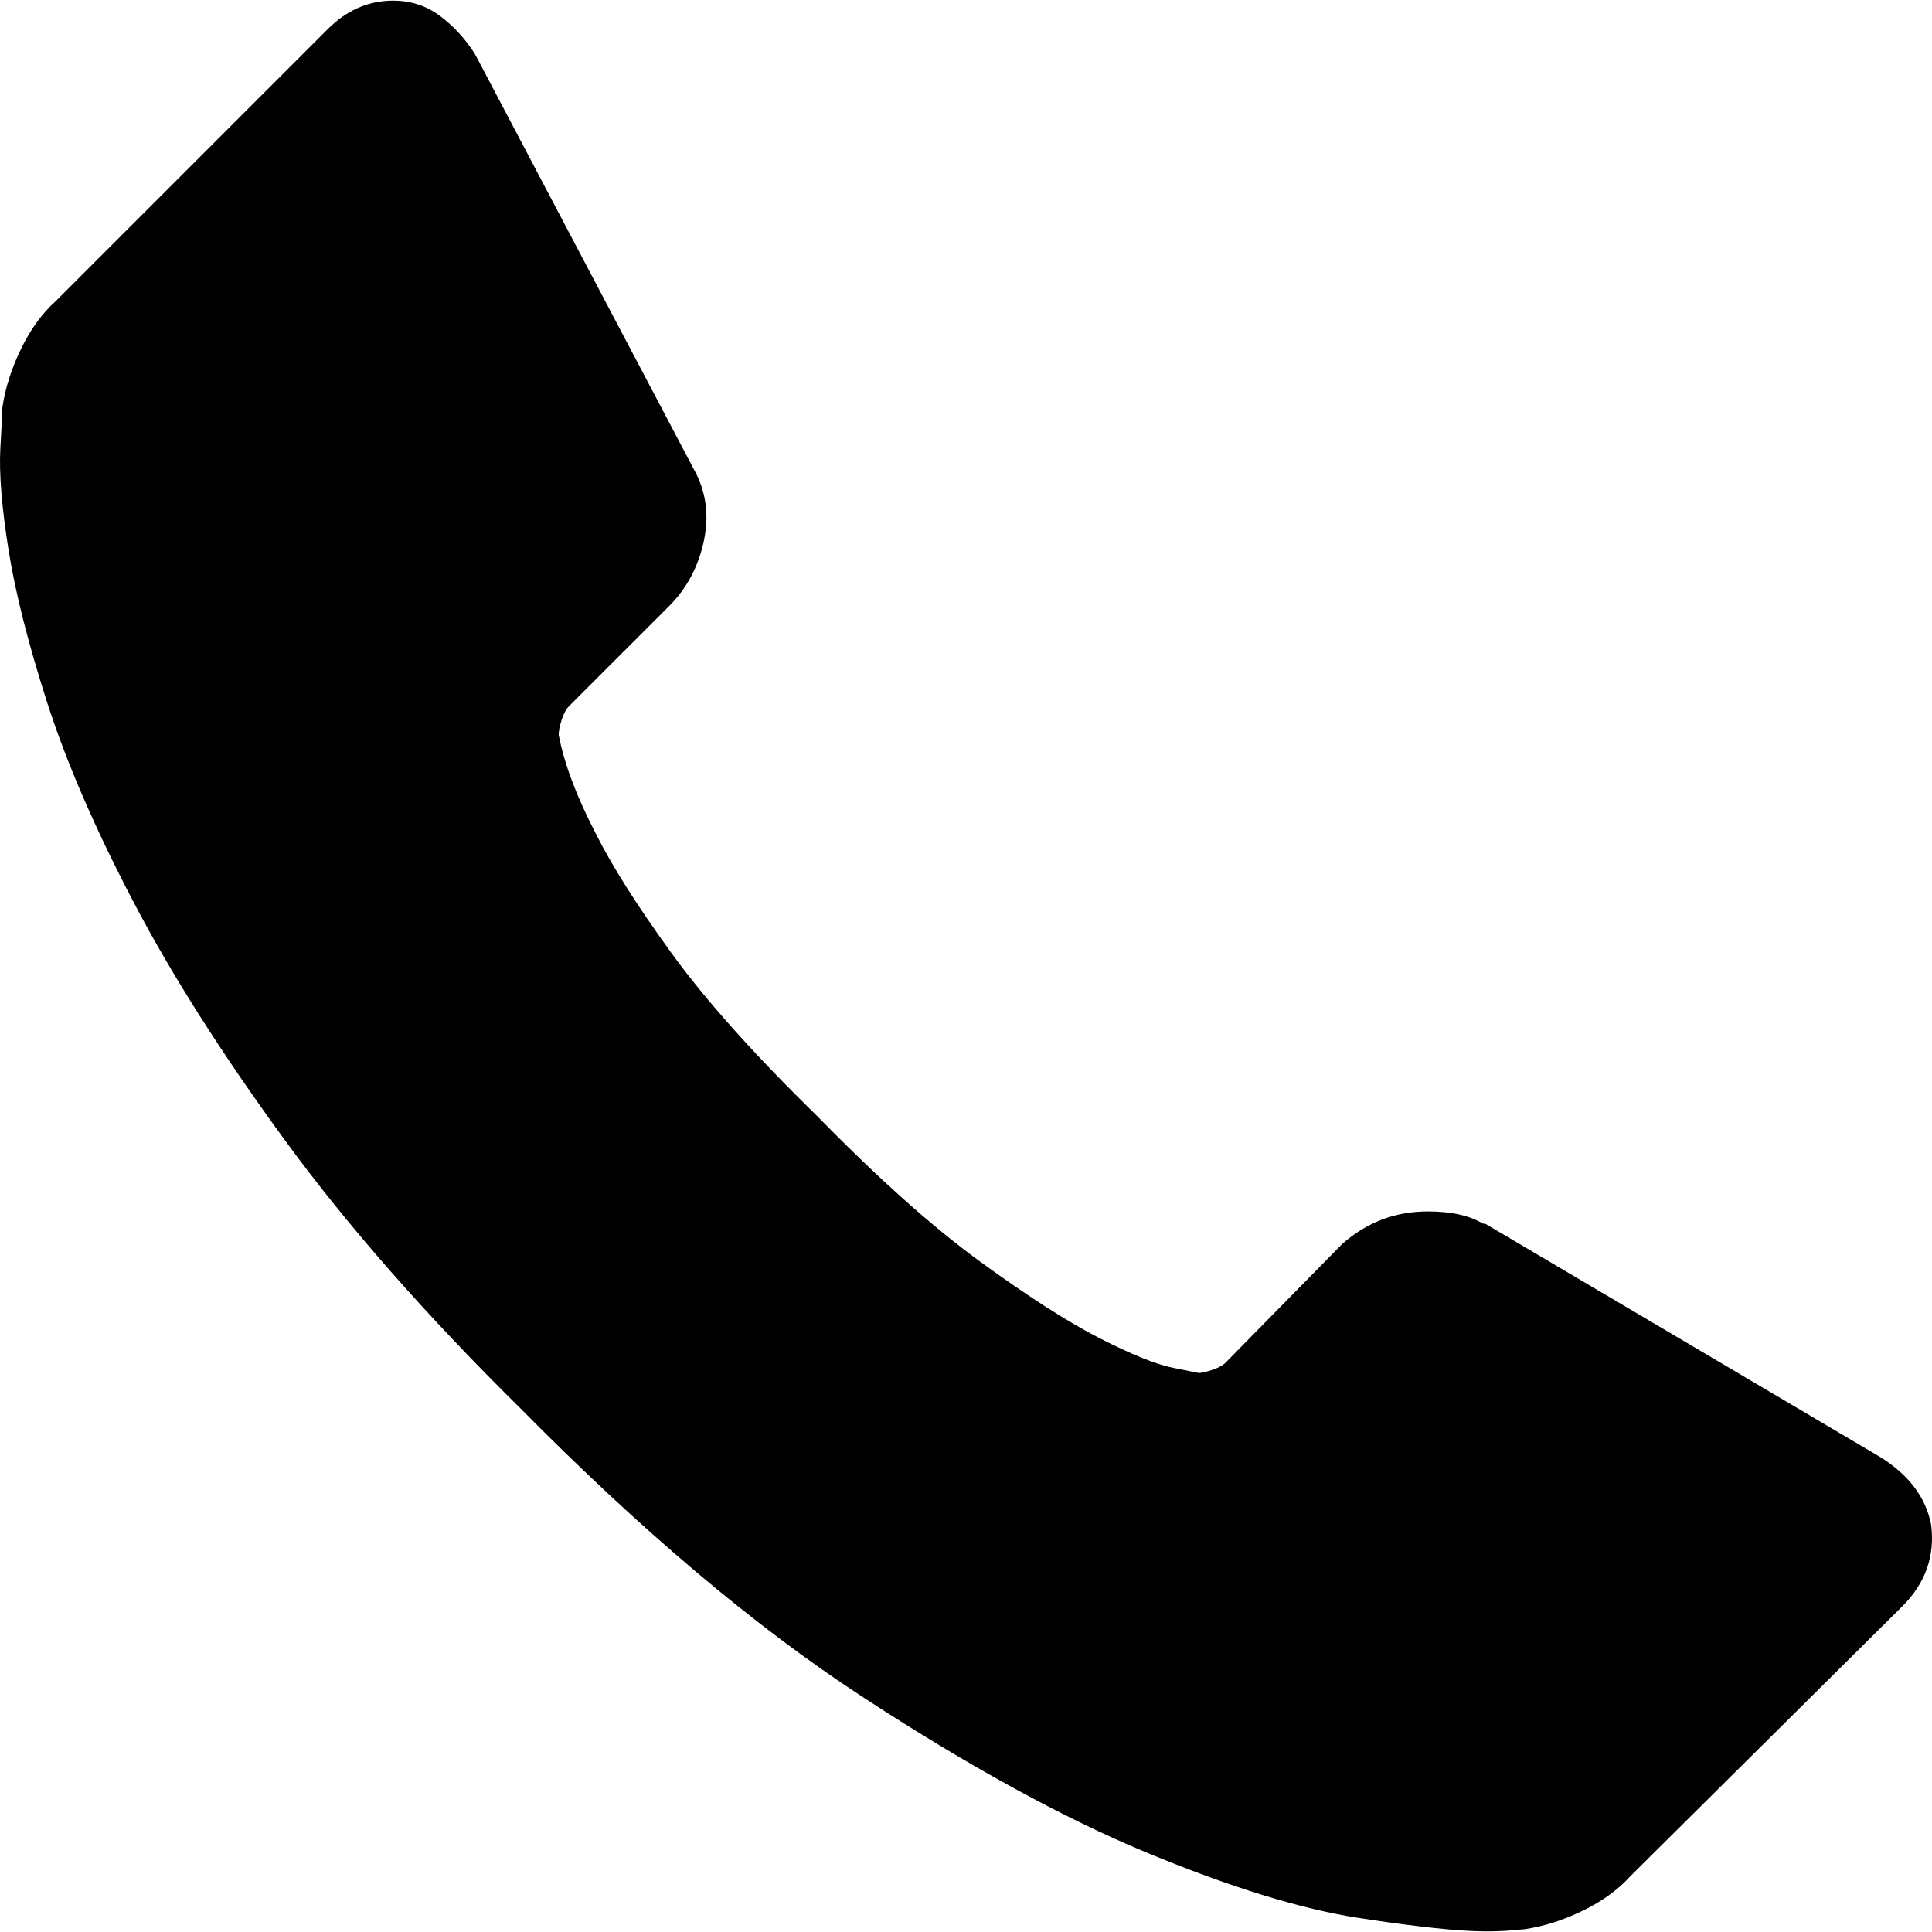
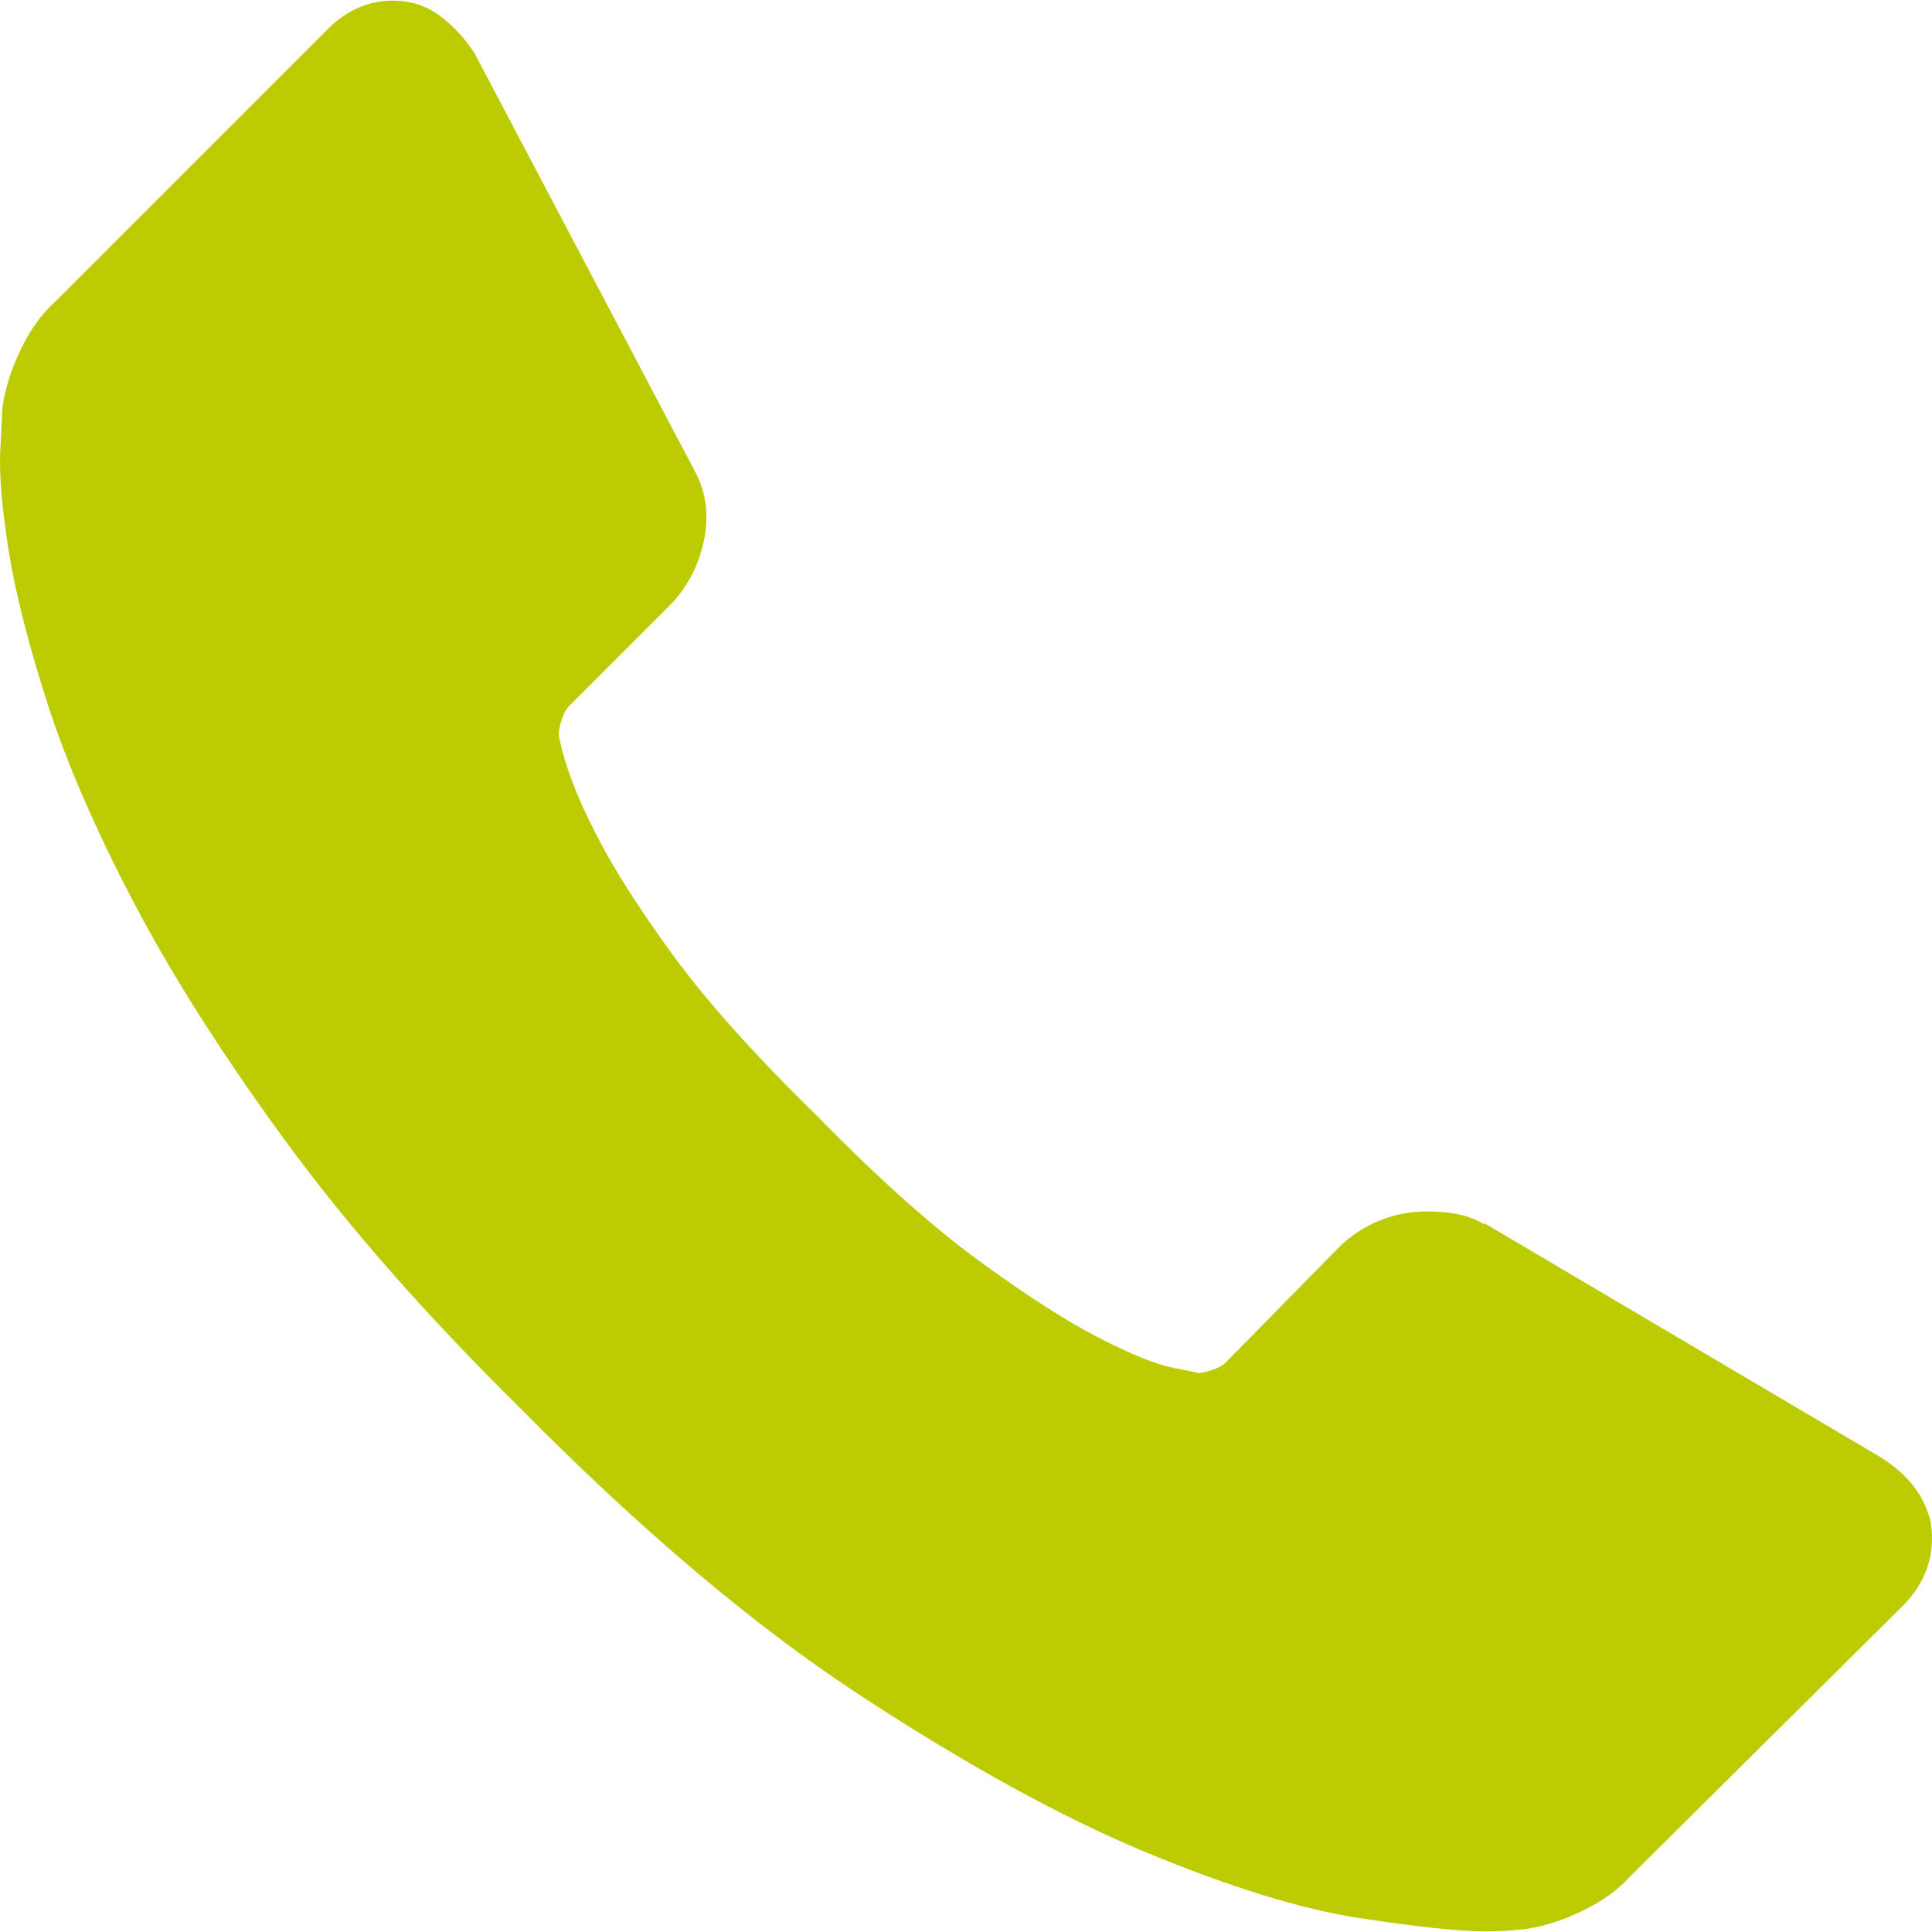
- <svg xmlns="http://www.w3.org/2000/svg" version="1.1" id="Capa_1" x="0px" y="0px" viewBox="0 0 578.106 578.106" style="enable-background:new 0 0 578.106 578.106;" xml:space="preserve">
+ <svg xmlns="http://www.w3.org/2000/svg" version="1.1" id="Capa_1" x="0px" y="0px" viewBox="0 0 578.106 578.106" style="enable-background:new 0 0 578.106 578.106;" xml:space="preserve" fill="#bdcb02">
  <g>
    <g>
      <path d="M577.83,456.128c1.225,9.385-1.635,17.545-8.568,24.48l-81.396,80.781    c-3.672,4.08-8.465,7.551-14.381,10.404c-5.916,2.857-11.729,4.693-17.439,5.508c-0.408,0-1.635,0.105-3.676,0.309    c-2.037,0.203-4.689,0.307-7.953,0.307c-7.754,0-20.301-1.326-37.641-3.979s-38.555-9.182-63.645-19.584    c-25.096-10.404-53.553-26.012-85.376-46.818c-31.823-20.805-65.688-49.367-101.592-85.68    c-28.56-28.152-52.224-55.08-70.992-80.783c-18.768-25.705-33.864-49.471-45.288-71.299    c-11.425-21.828-19.993-41.616-25.705-59.364S4.59,177.362,2.55,164.51s-2.856-22.95-2.448-30.294    c0.408-7.344,0.612-11.424,0.612-12.24c0.816-5.712,2.652-11.526,5.508-17.442s6.324-10.71,10.404-14.382L98.022,8.756    c5.712-5.712,12.24-8.568,19.584-8.568c5.304,0,9.996,1.53,14.076,4.59s7.548,6.834,10.404,11.322l65.484,124.236    c3.672,6.528,4.692,13.668,3.06,21.42c-1.632,7.752-5.1,14.28-10.404,19.584l-29.988,29.988c-0.816,0.816-1.53,2.142-2.142,3.978    s-0.918,3.366-0.918,4.59c1.632,8.568,5.304,18.36,11.016,29.376c4.896,9.792,12.444,21.726,22.644,35.802    s24.684,30.293,43.452,48.653c18.36,18.77,34.68,33.354,48.96,43.76c14.277,10.4,26.215,18.053,35.803,22.949    c9.588,4.896,16.932,7.854,22.031,8.871l7.648,1.531c0.816,0,2.145-0.307,3.979-0.918c1.836-0.613,3.162-1.326,3.979-2.143    l34.883-35.496c7.348-6.527,15.912-9.791,25.705-9.791c6.938,0,12.443,1.223,16.523,3.672h0.611l118.115,69.768    C571.098,441.238,576.197,447.968,577.83,456.128z" />
    </g>
  </g>
  <g>
</g>
  <g>
</g>
  <g>
</g>
  <g>
</g>
  <g>
</g>
  <g>
</g>
  <g>
</g>
  <g>
</g>
  <g>
</g>
  <g>
</g>
  <g>
</g>
  <g>
</g>
  <g>
</g>
  <g>
</g>
  <g>
</g>
</svg>
